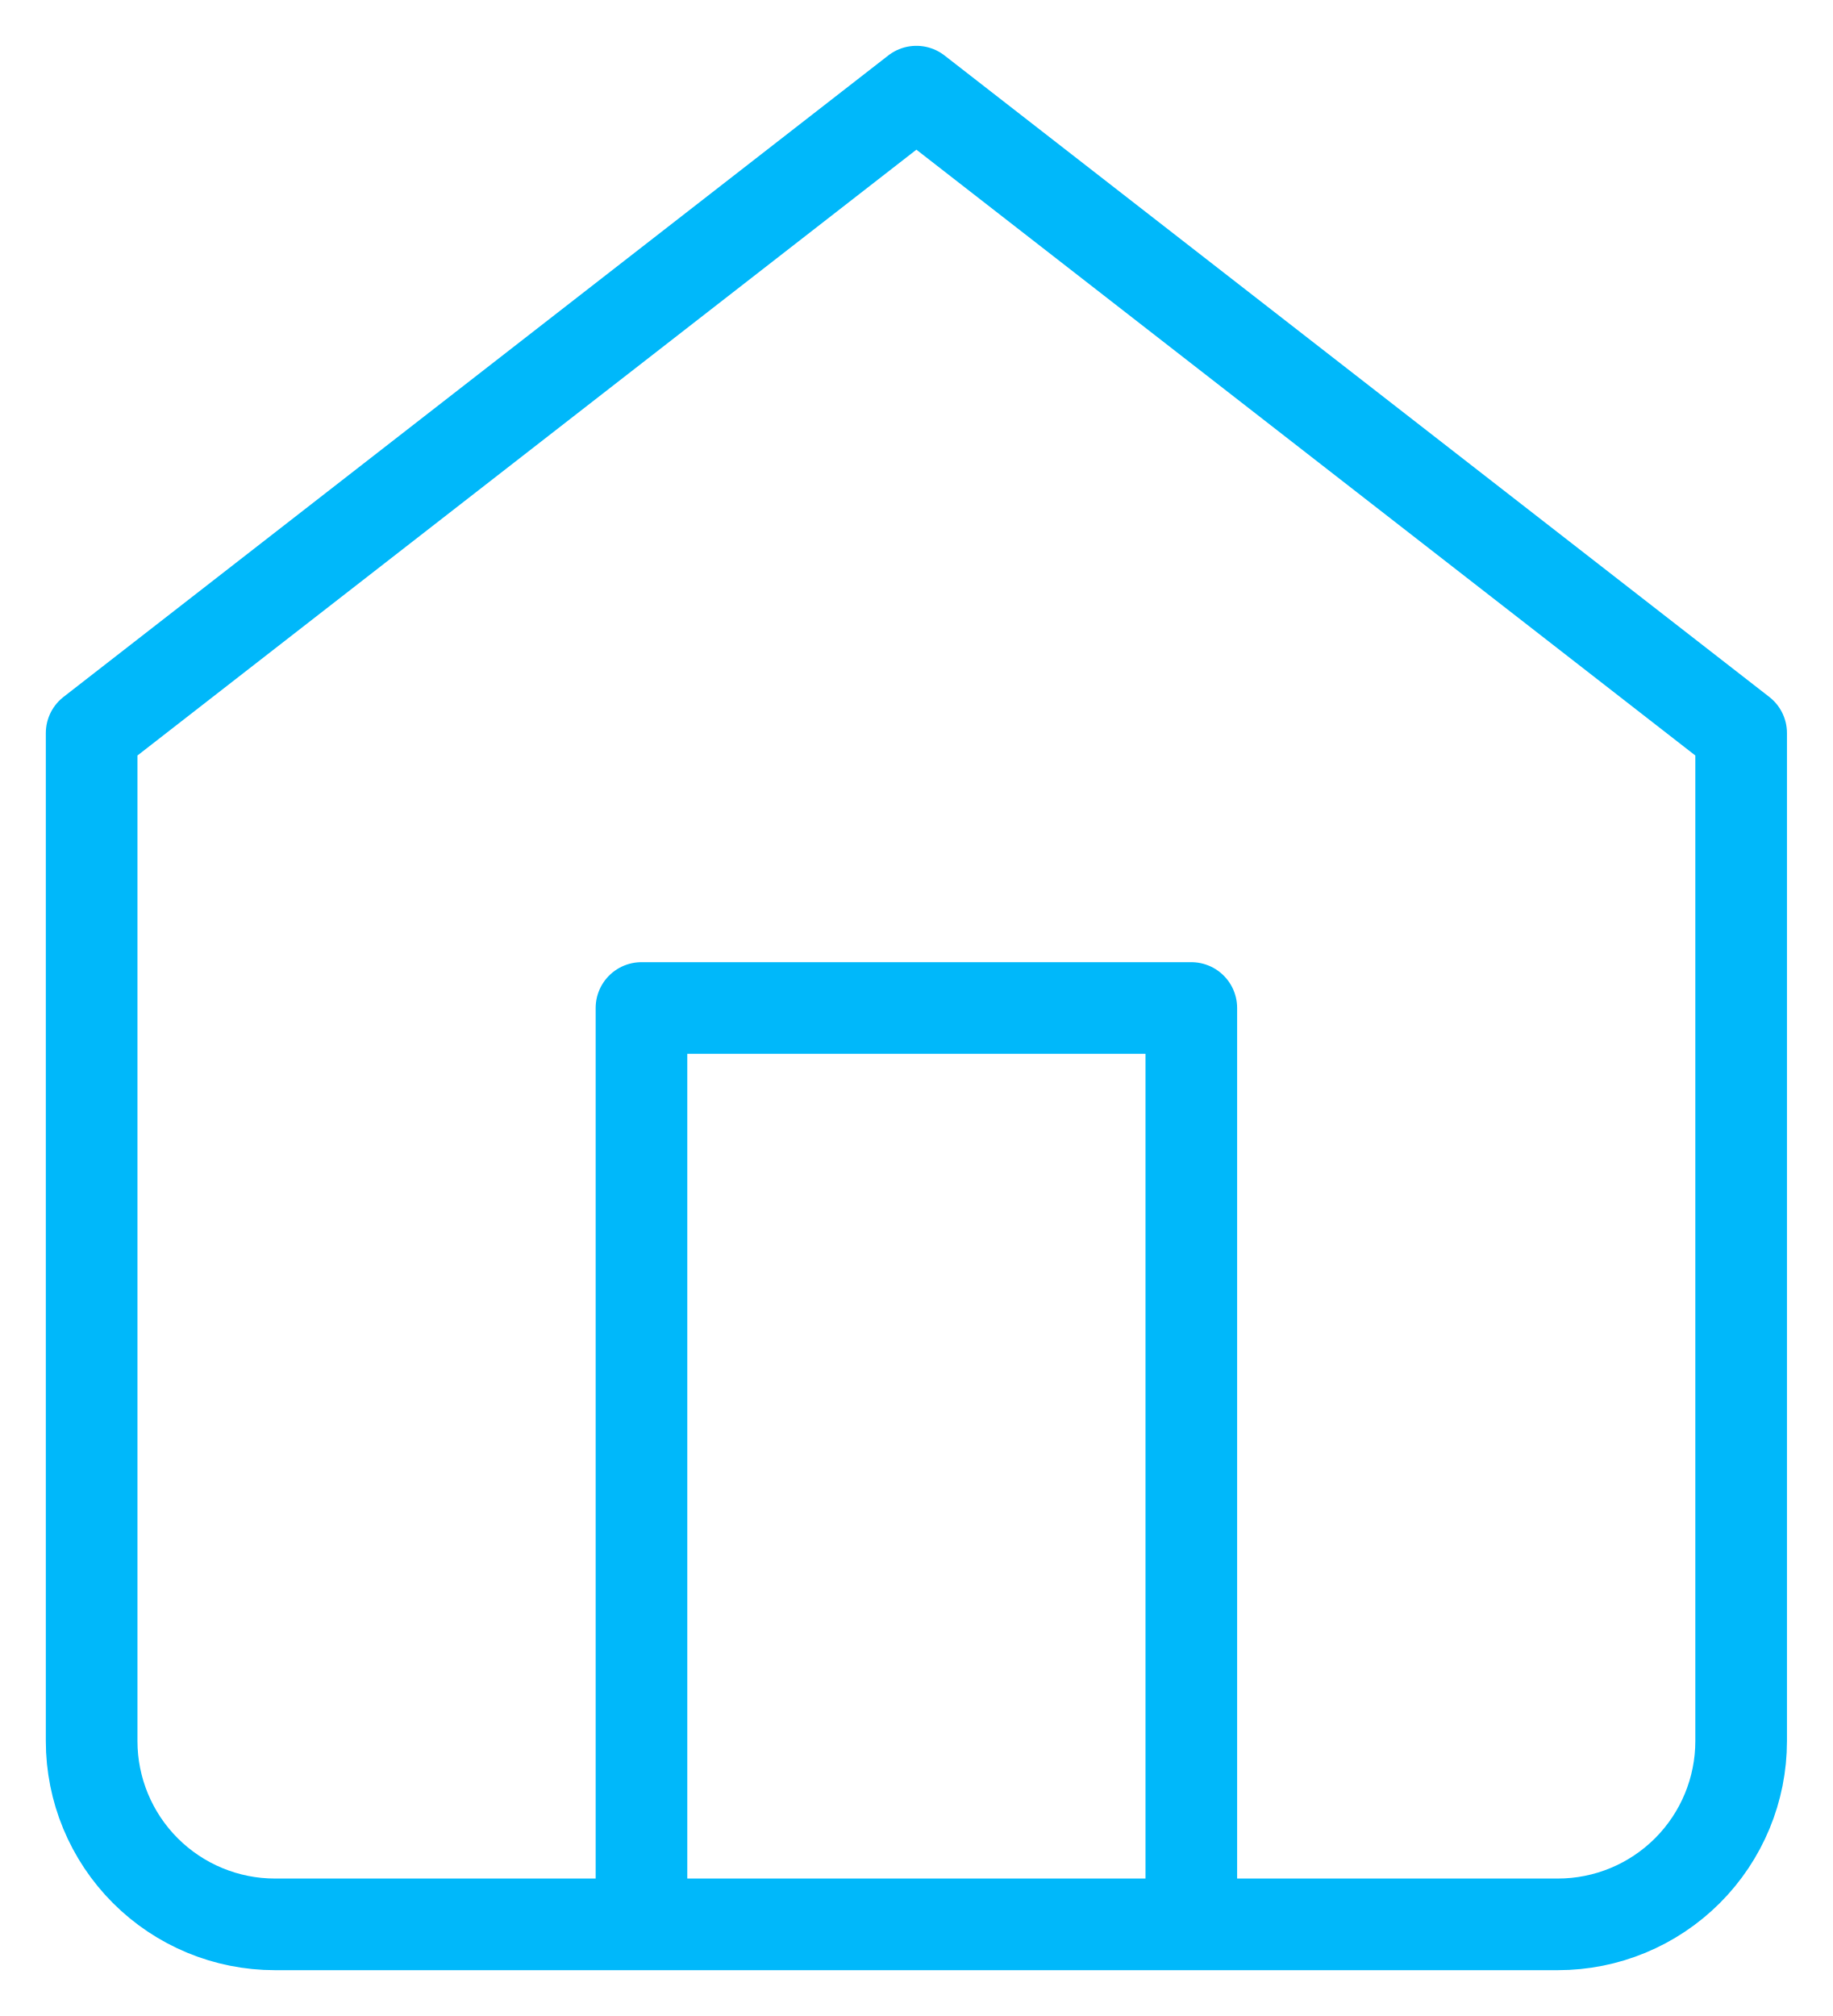
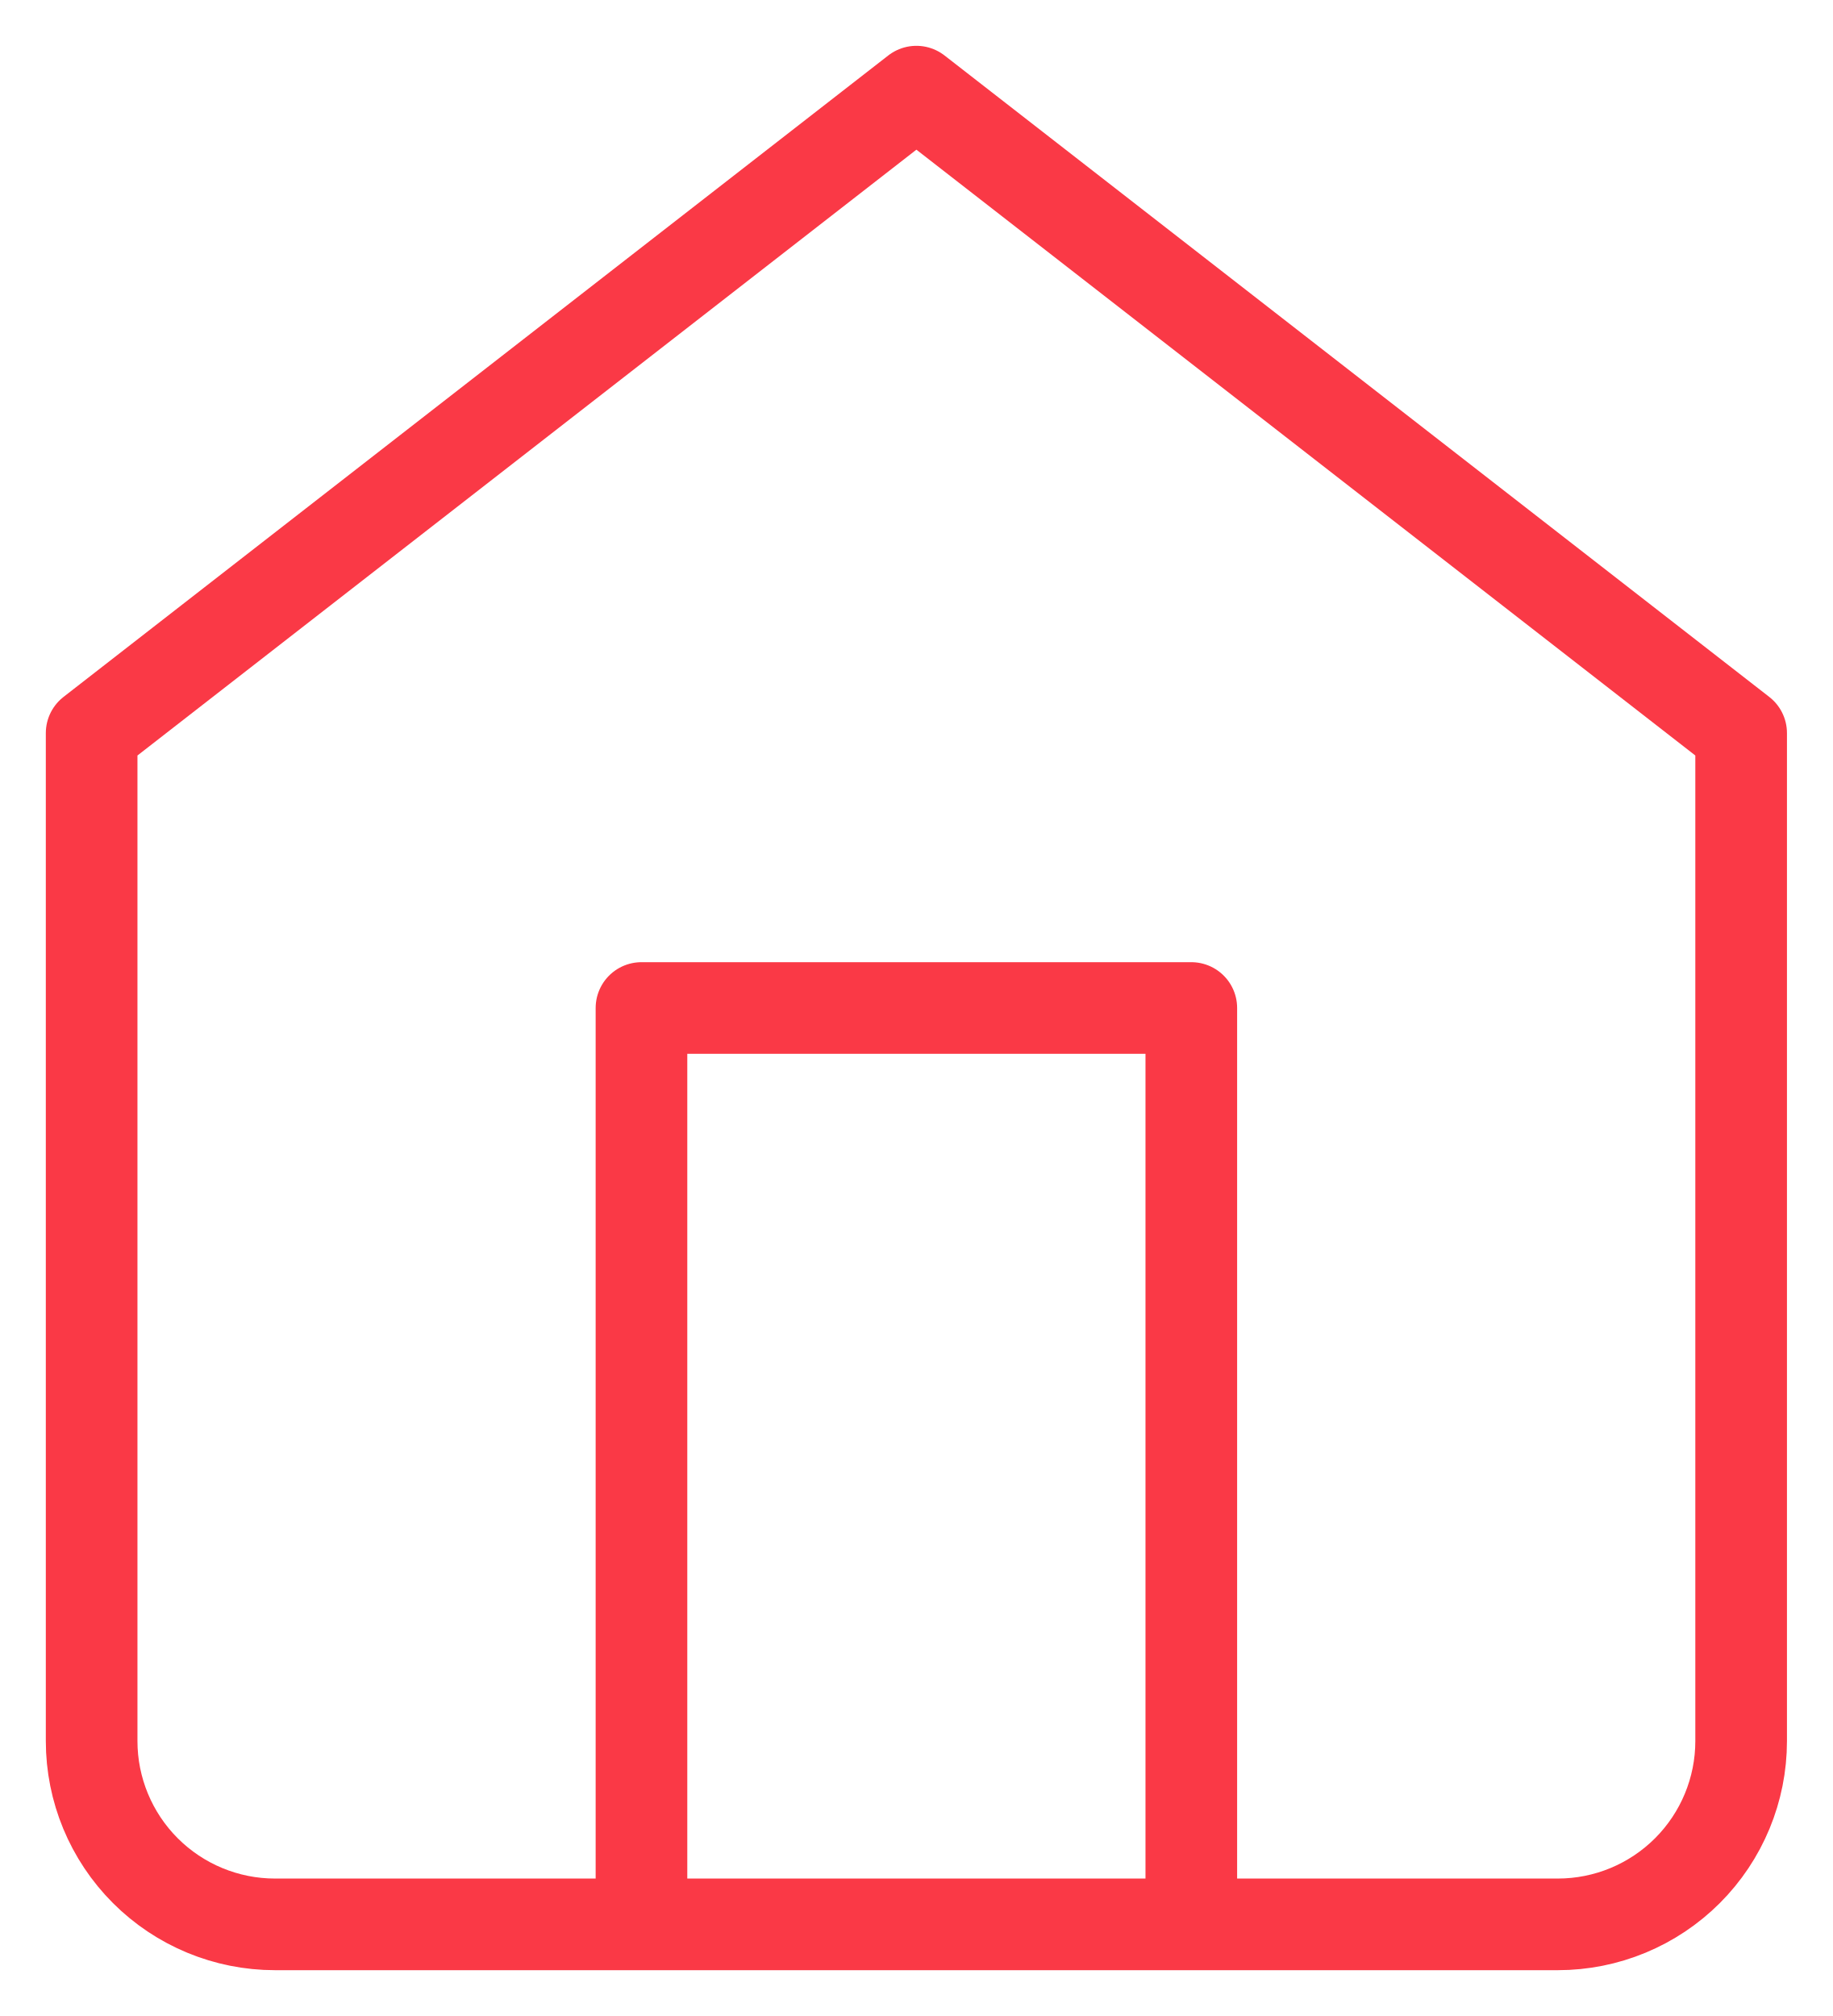
<svg xmlns="http://www.w3.org/2000/svg" width="20" height="22" viewBox="0 0 20 22" fill="none">
-   <path d="M7 21V11H13V21M1 8L10 1L19 8V19C19 19.53 18.789 20.039 18.414 20.414C18.039 20.789 17.53 21 17 21H3C2.47 21 1.961 20.789 1.586 20.414C1.211 20.039 1 19.53 1 19V8Z" stroke="#00B8FA" stroke-linecap="round" stroke-linejoin="round" />
+   <path d="M7 21V11H13V21M1 8L10 1L19 8V19C19 19.53 18.789 20.039 18.414 20.414C18.039 20.789 17.53 21 17 21H3C2.47 21 1.961 20.789 1.586 20.414C1.211 20.039 1 19.53 1 19V8Z" stroke="#fa3946" stroke-linecap="round" stroke-linejoin="round" />
</svg>
